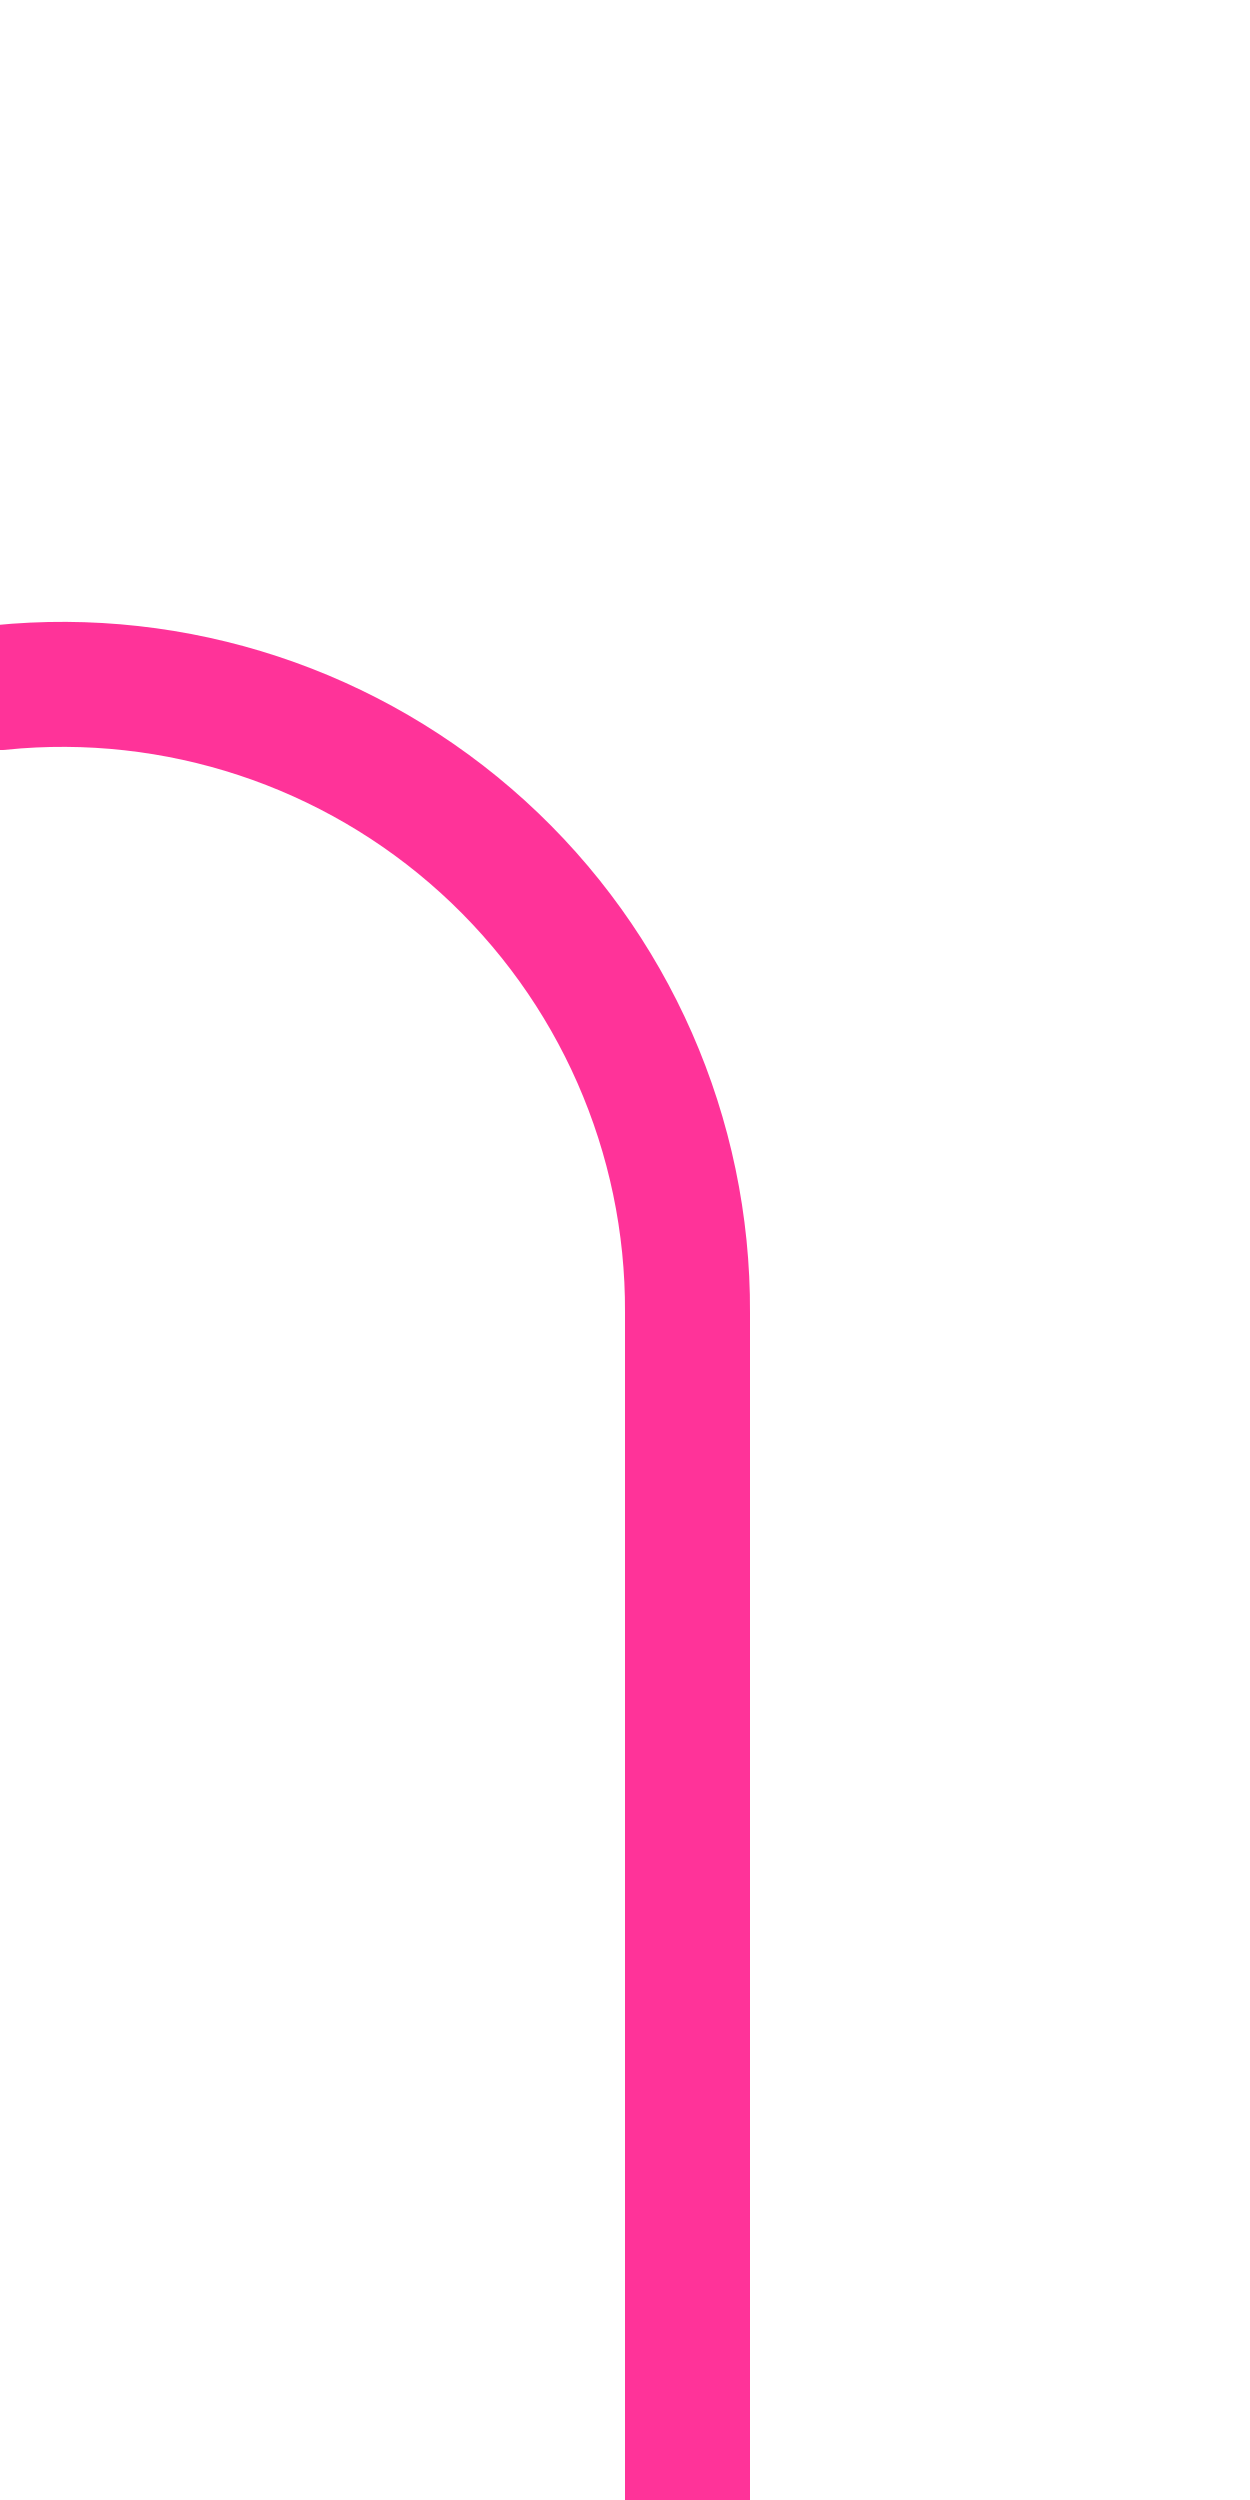
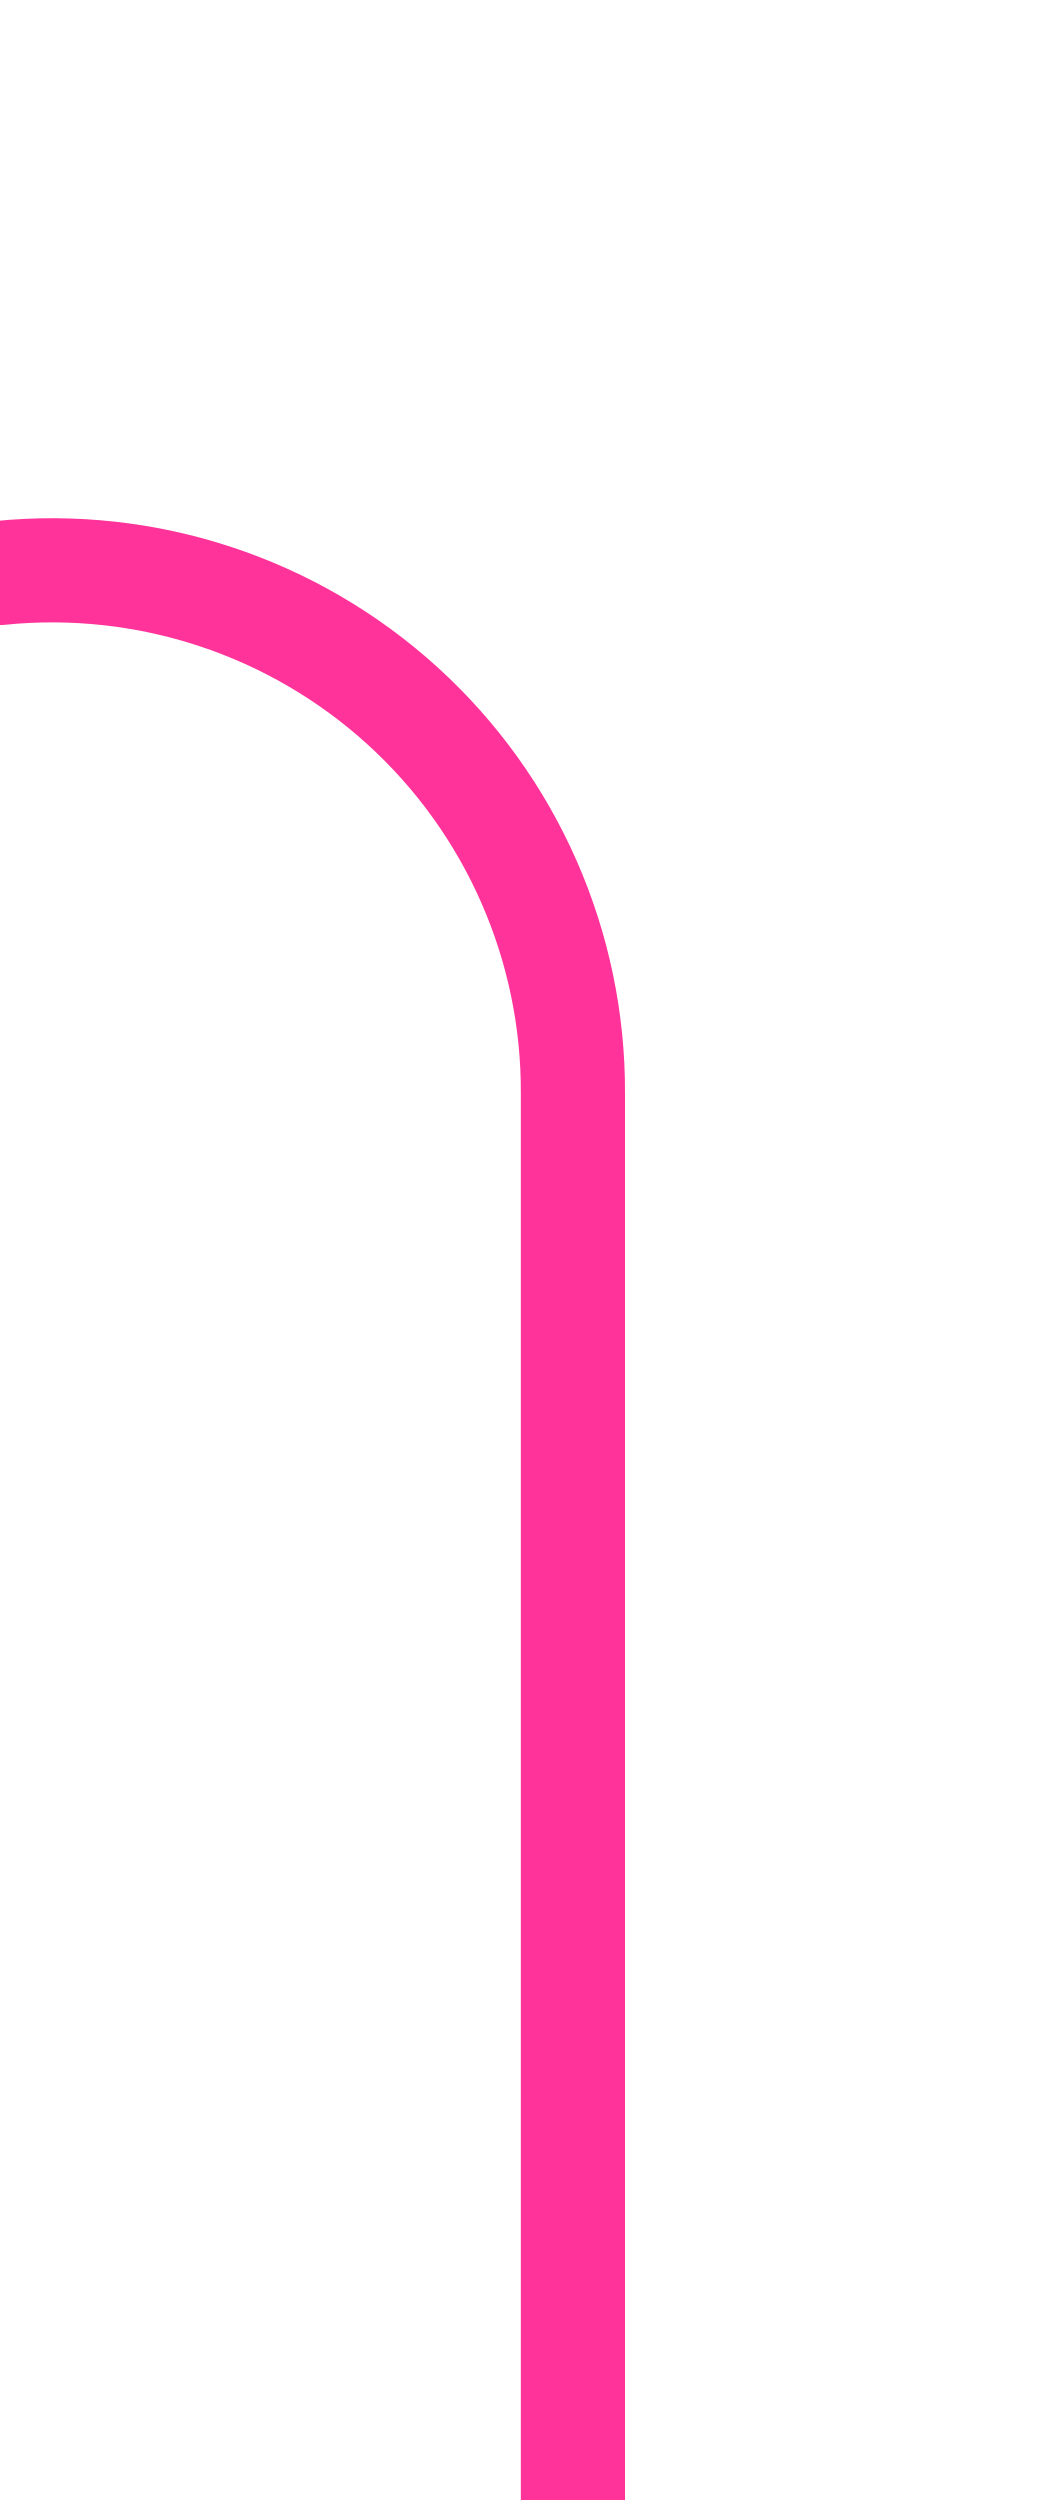
- <svg xmlns="http://www.w3.org/2000/svg" version="1.1" width="10px" height="20px" preserveAspectRatio="xMidYMin meet" viewBox="3560 4205  8 20">
-   <path d="M 3550 3076.5  L 3515 3076.5  A 5 5 0 0 0 3510.5 3081 A 3 3 0 0 1 3513.5 3084 A 3 3 0 0 1 3510.5 3087 L 3510.5 4205  A 5 5 0 0 0 3515.5 4210.5 L 3559 4210.5  A 5 5 0 0 1 3564.5 4215.5 L 3564.5 4225  " stroke-width="1" stroke="#ff3399" fill="none" />
-   <path d="M 3548 3073.5  A 3 3 0 0 0 3545 3076.5 A 3 3 0 0 0 3548 3079.5 A 3 3 0 0 0 3551 3076.5 A 3 3 0 0 0 3548 3073.5 Z " fill-rule="nonzero" fill="#ff3399" stroke="none" />
+ <svg xmlns="http://www.w3.org/2000/svg" version="1.1" width="10px" height="24px" preserveAspectRatio="xMidYMin meet" viewBox="2662 895  8 24">
+   <path d="M 2623 1362.5  L 2615 1362.5  A 5 5 0 0 1 2610.5 1357 L 2610.5 1078  A 3 3 0 0 0 2613.5 1075 A 3 3 0 0 0 2610.5 1072 L 2610.5 905  A 5 5 0 0 1 2615.5 900.5 L 2661 900.5  A 5 5 0 0 1 2666.5 905.5 L 2666.5 919  " stroke-width="1" stroke="#ff3399" fill="none" />
+   <path d="M 2621 1359.5  A 3 3 0 0 0 2618 1362.5 A 3 3 0 0 0 2621 1365.5 A 3 3 0 0 0 2624 1362.5 A 3 3 0 0 0 2621 1359.5 Z " fill-rule="nonzero" fill="#ff3399" stroke="none" />
</svg>
